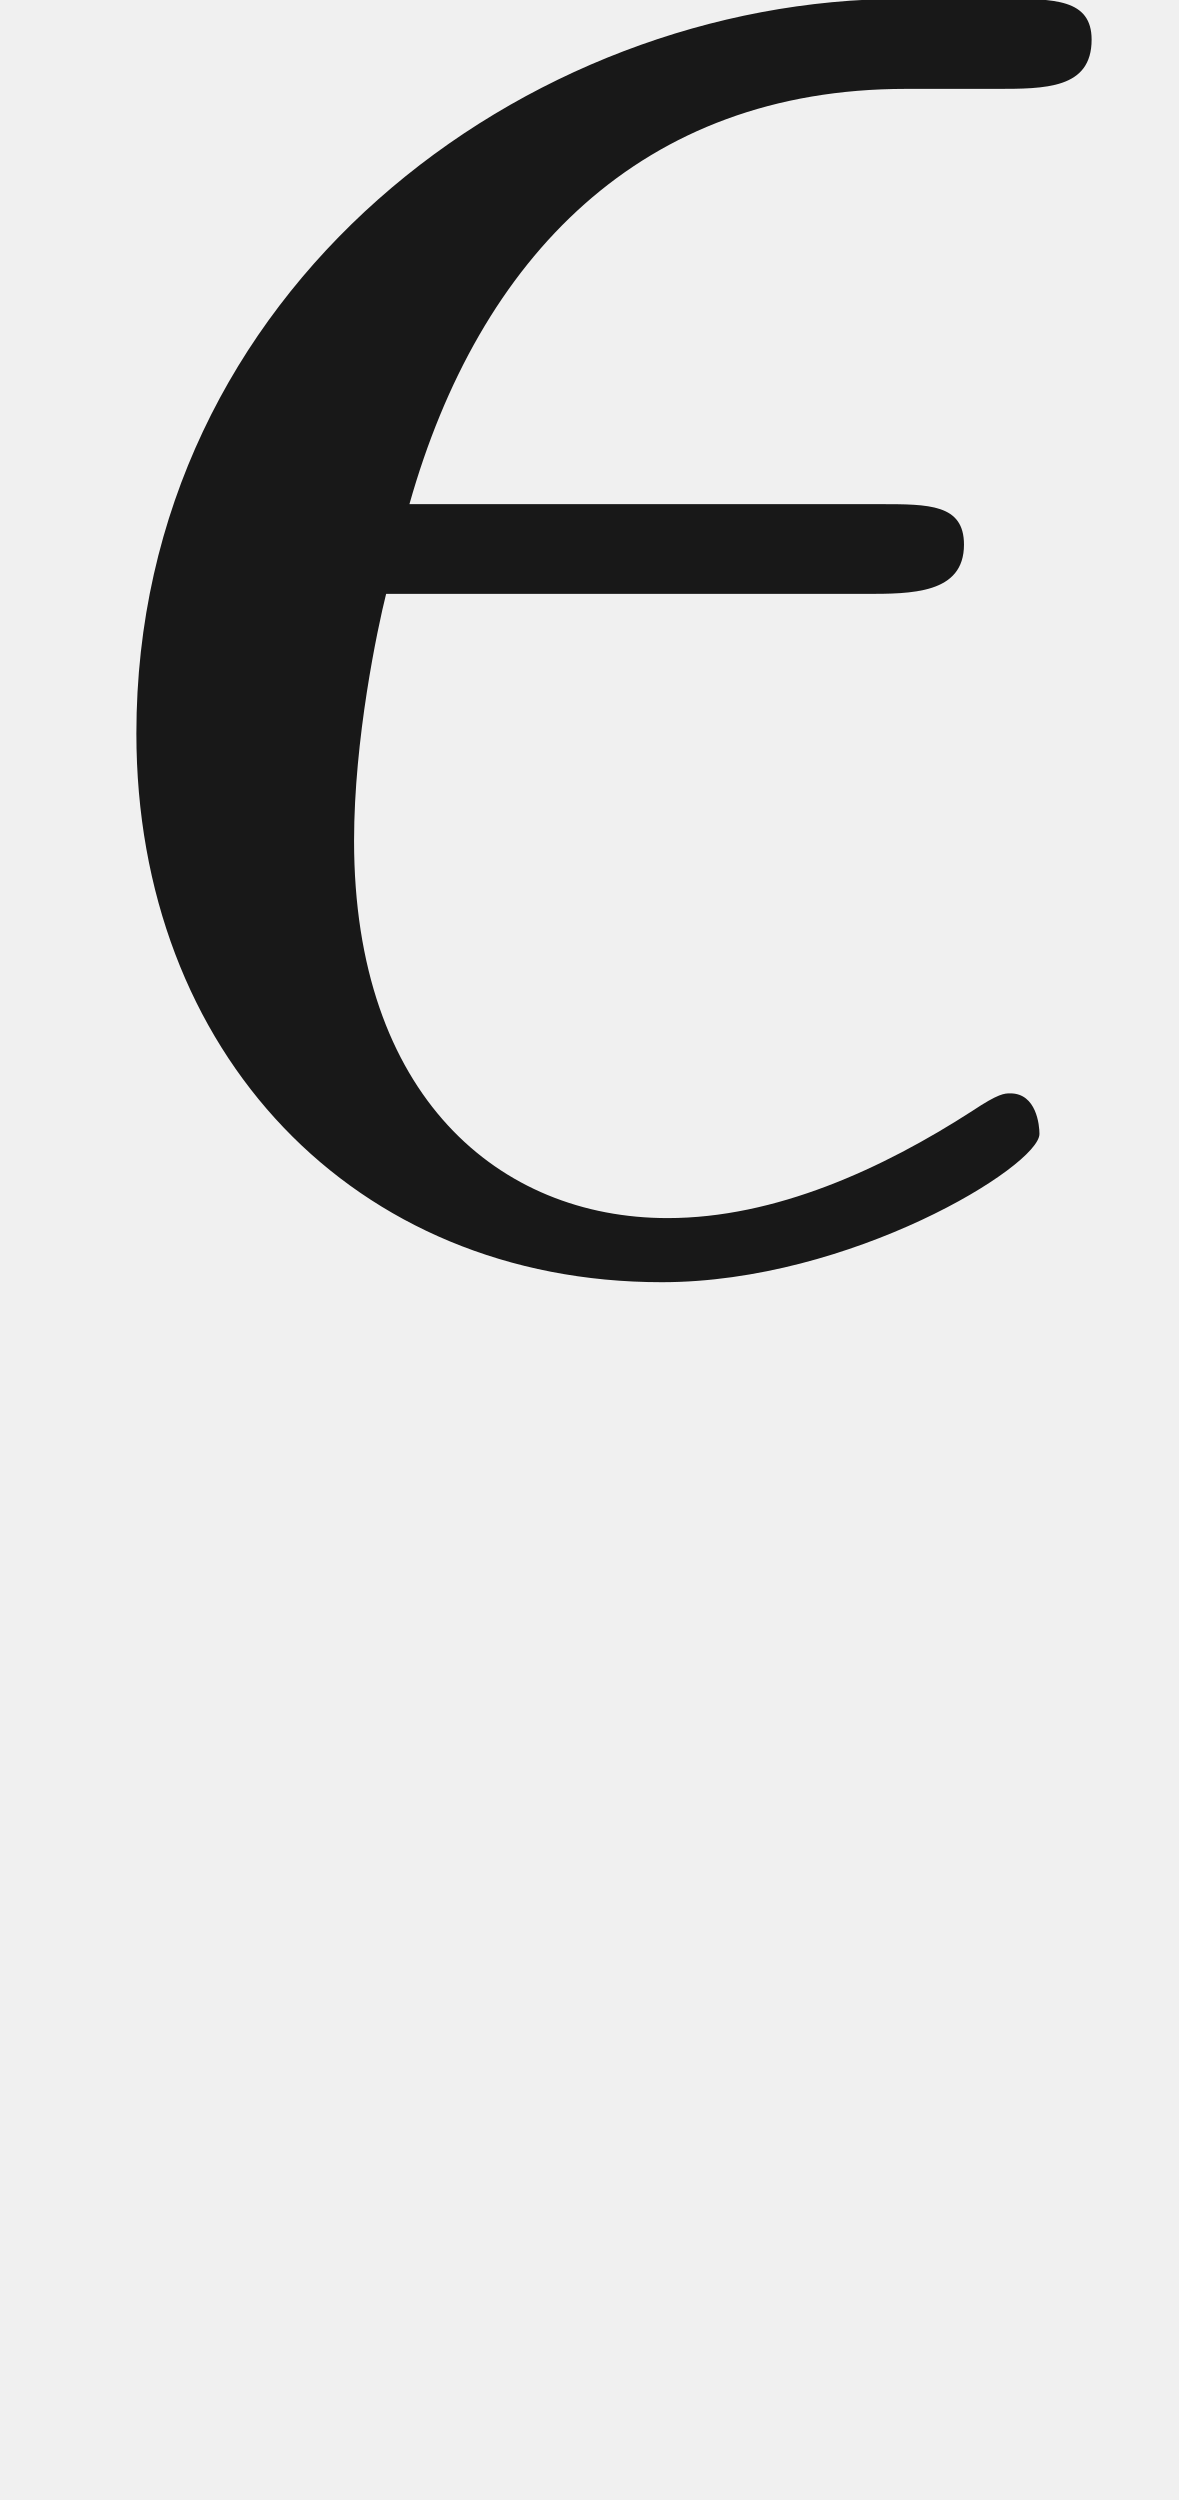
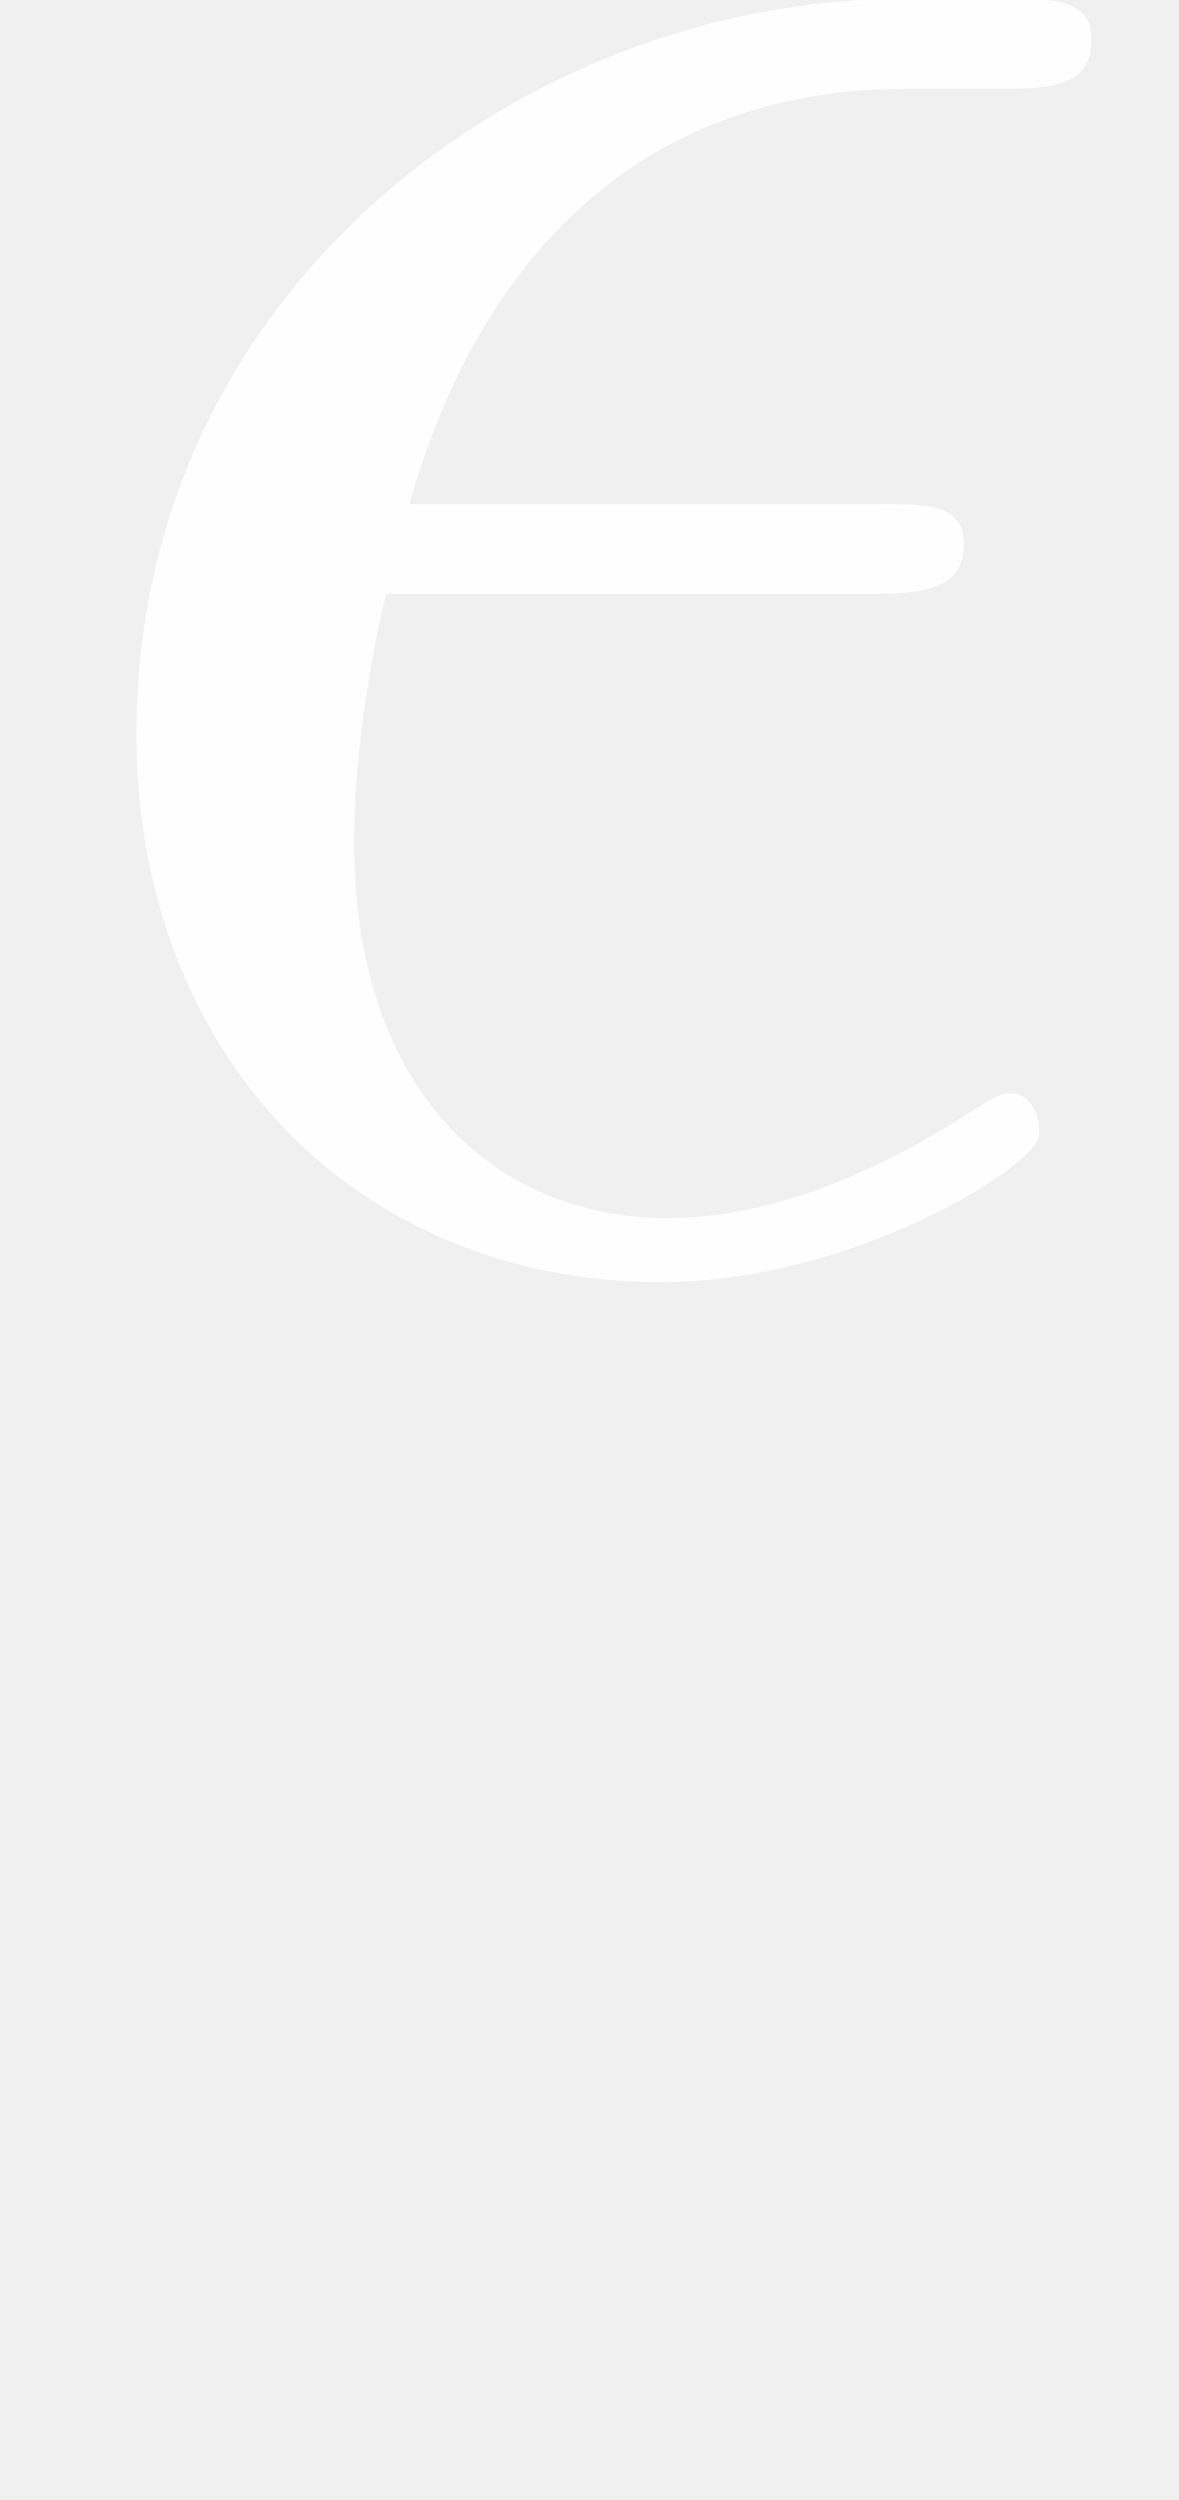
<svg xmlns="http://www.w3.org/2000/svg" xmlns:ns1="http://github.com/leegao/readme2tex/" xmlns:xlink="http://www.w3.org/1999/xlink" height="8.579pt" ns1:offset="-6.217248937900877e-15" version="1.1" viewBox="-52.075 -66.327 4.044 8.579" width="4.044pt">
  <defs>
    <path d="M3.318 -0.757C3.357 -0.359 3.626 0.06 4.095 0.06C4.304 0.06 4.912 -0.08 4.912 -0.887V-1.445H4.663V-0.887C4.663 -0.309 4.413 -0.249 4.304 -0.249C3.975 -0.249 3.935 -0.697 3.935 -0.747V-2.74C3.935 -3.158 3.935 -3.547 3.577 -3.915C3.188 -4.304 2.69 -4.463 2.212 -4.463C1.395 -4.463 0.707 -3.995 0.707 -3.337C0.707 -3.039 0.907 -2.869 1.166 -2.869C1.445 -2.869 1.624 -3.068 1.624 -3.328C1.624 -3.447 1.574 -3.776 1.116 -3.786C1.385 -4.134 1.873 -4.244 2.192 -4.244C2.68 -4.244 3.248 -3.856 3.248 -2.969V-2.6C2.74 -2.57 2.042 -2.54 1.415 -2.242C0.667 -1.903 0.418 -1.385 0.418 -0.946C0.418 -0.139 1.385 0.11 2.012 0.11C2.67 0.11 3.128 -0.289 3.318 -0.757ZM3.248 -2.391V-1.395C3.248 -0.448 2.531 -0.11 2.082 -0.11C1.594 -0.11 1.186 -0.458 1.186 -0.956C1.186 -1.504 1.604 -2.331 3.248 -2.391Z" id="g1-97" />
    <path d="M2.969 -2.252C3.128 -2.252 3.308 -2.252 3.308 -2.421C3.308 -2.56 3.188 -2.56 3.019 -2.56H1.405C1.644 -3.407 2.202 -3.985 3.108 -3.985H3.417C3.587 -3.985 3.746 -3.985 3.746 -4.154C3.746 -4.294 3.616 -4.294 3.447 -4.294H3.098C1.803 -4.294 0.468 -3.298 0.468 -1.773C0.468 -0.677 1.215 0.11 2.271 0.11C2.919 0.11 3.567 -0.289 3.567 -0.399C3.567 -0.428 3.557 -0.538 3.467 -0.538C3.447 -0.538 3.427 -0.538 3.337 -0.478C3.029 -0.279 2.66 -0.11 2.291 -0.11C1.714 -0.11 1.215 -0.528 1.215 -1.405C1.215 -1.753 1.295 -2.132 1.325 -2.252H2.969Z" id="g0-15" />
  </defs>
-   <g fill-opacity="0.9" id="page1">
+   <g fill-opacity="0.9" id="page1" fill="#FFFFFF">
    <use x="-52.075" y="-62.037" xlink:href="#g0-15" />
  </g>
</svg>
